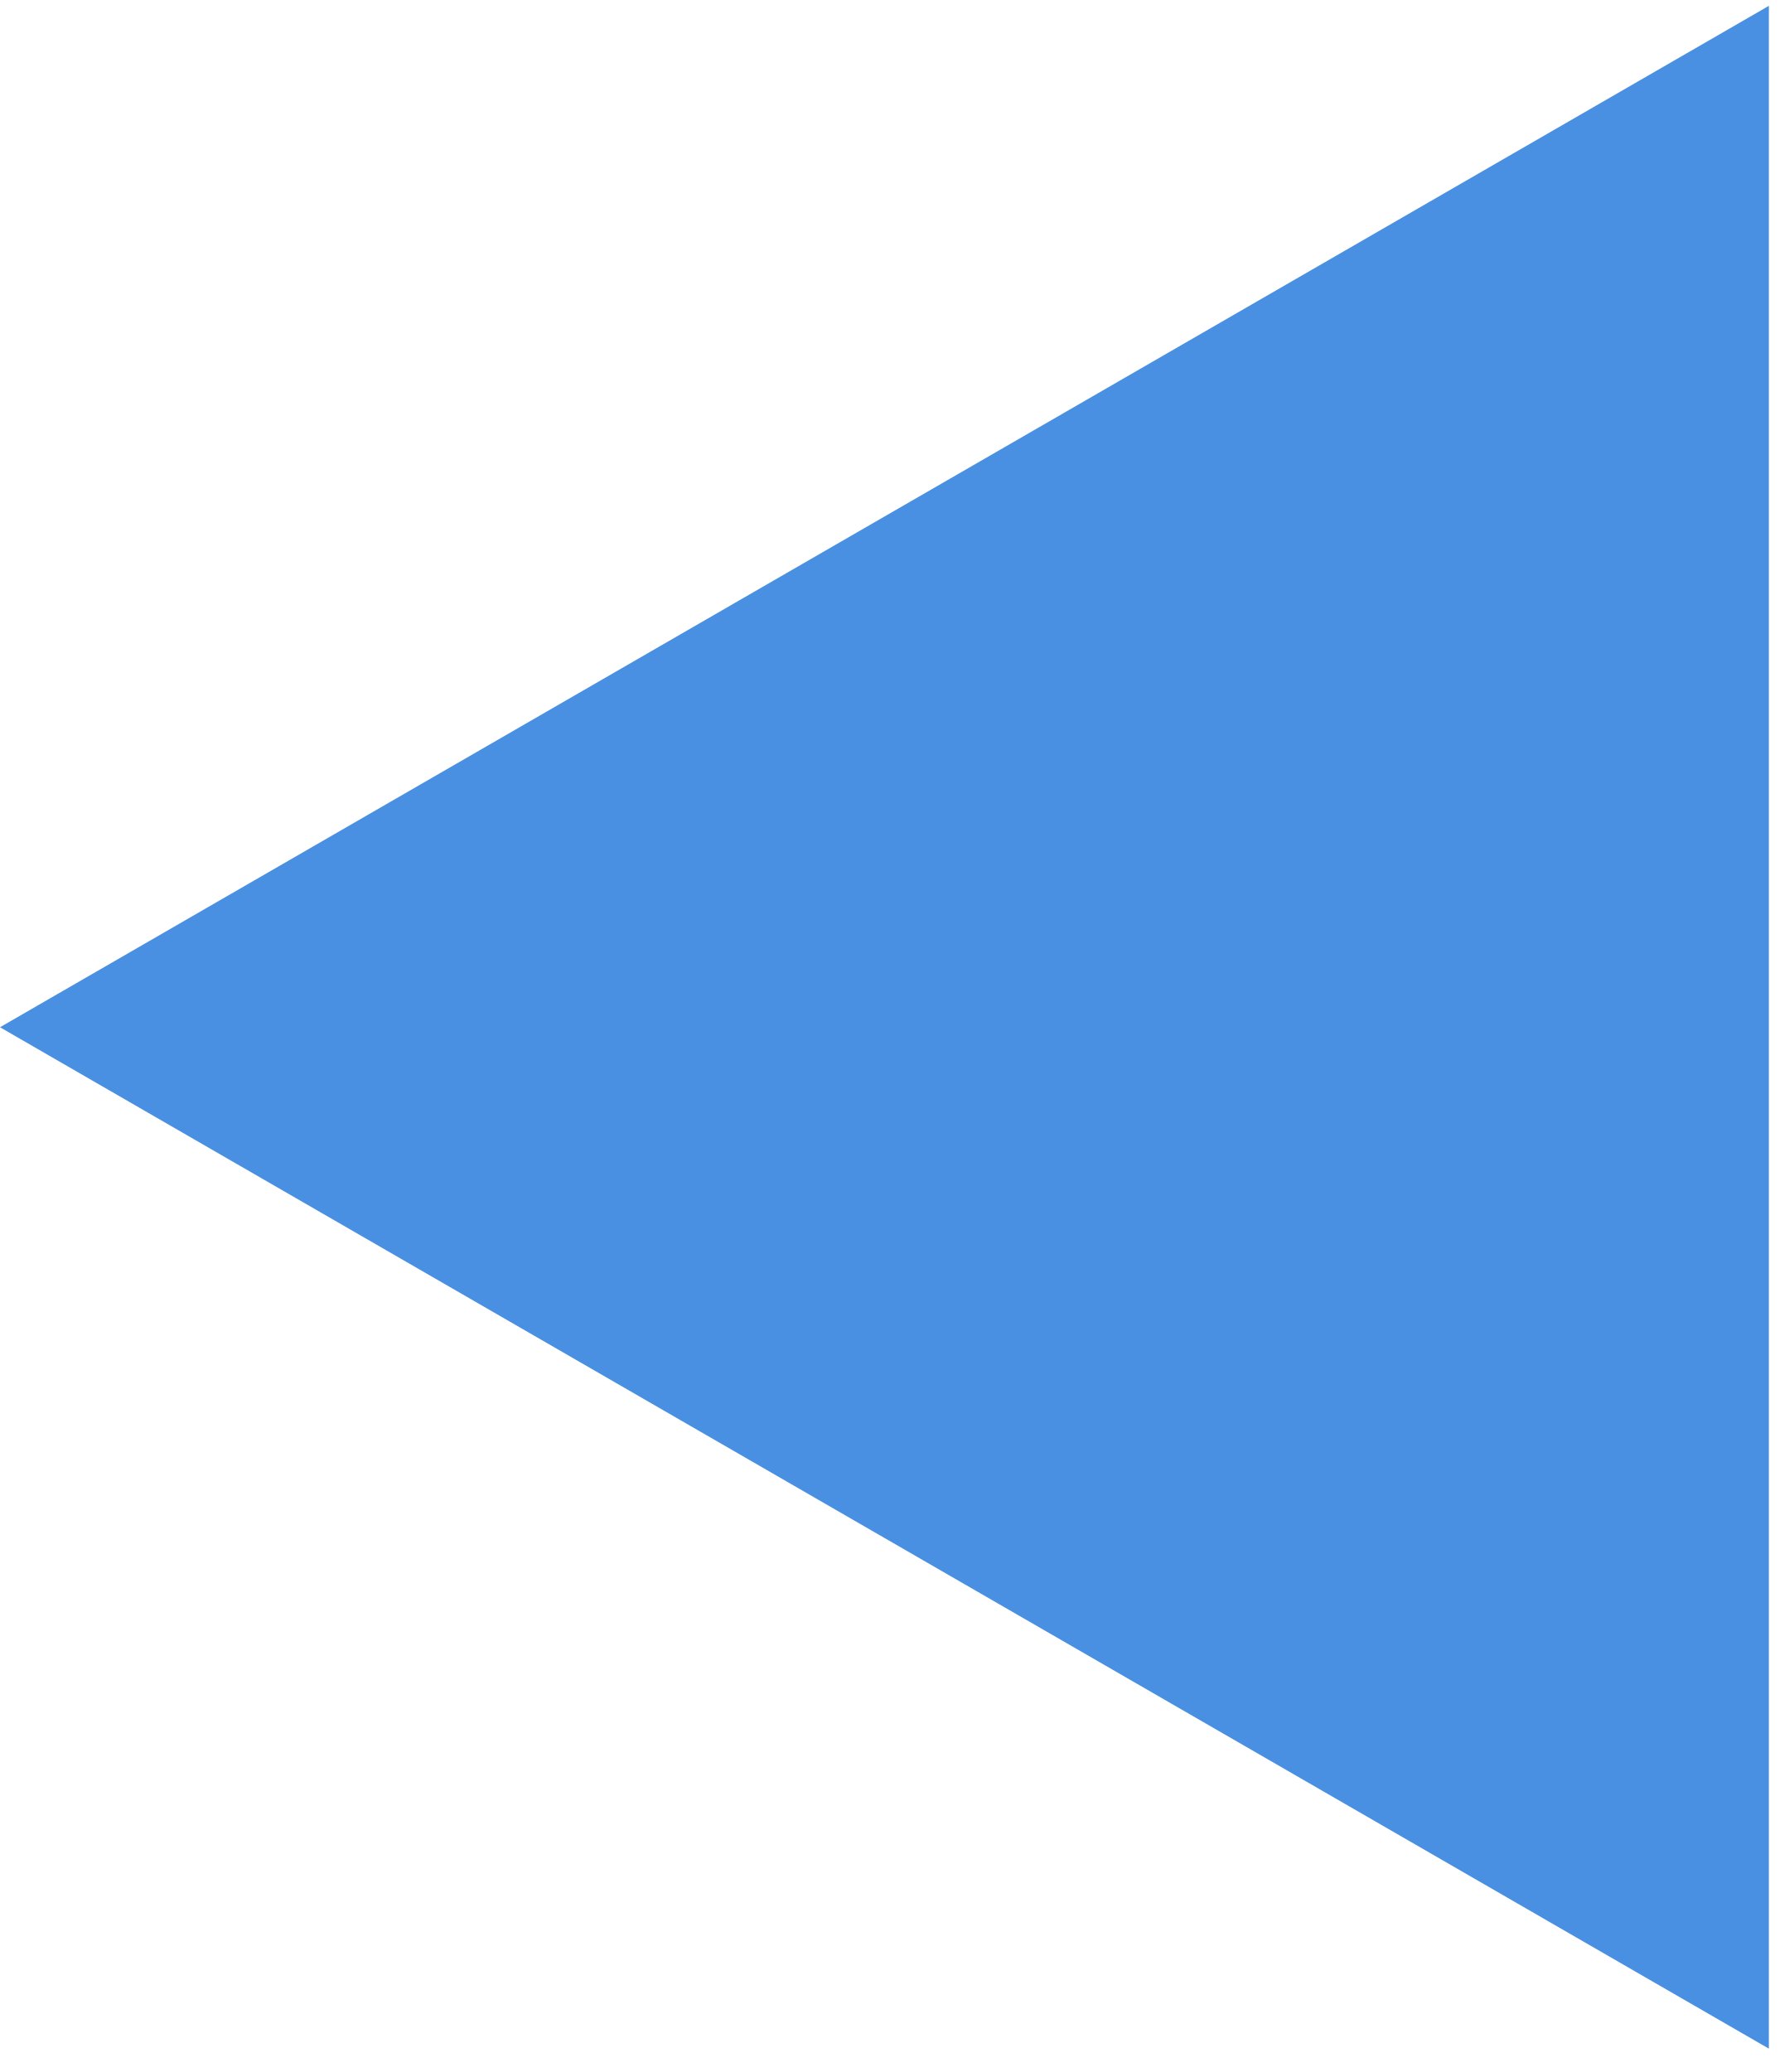
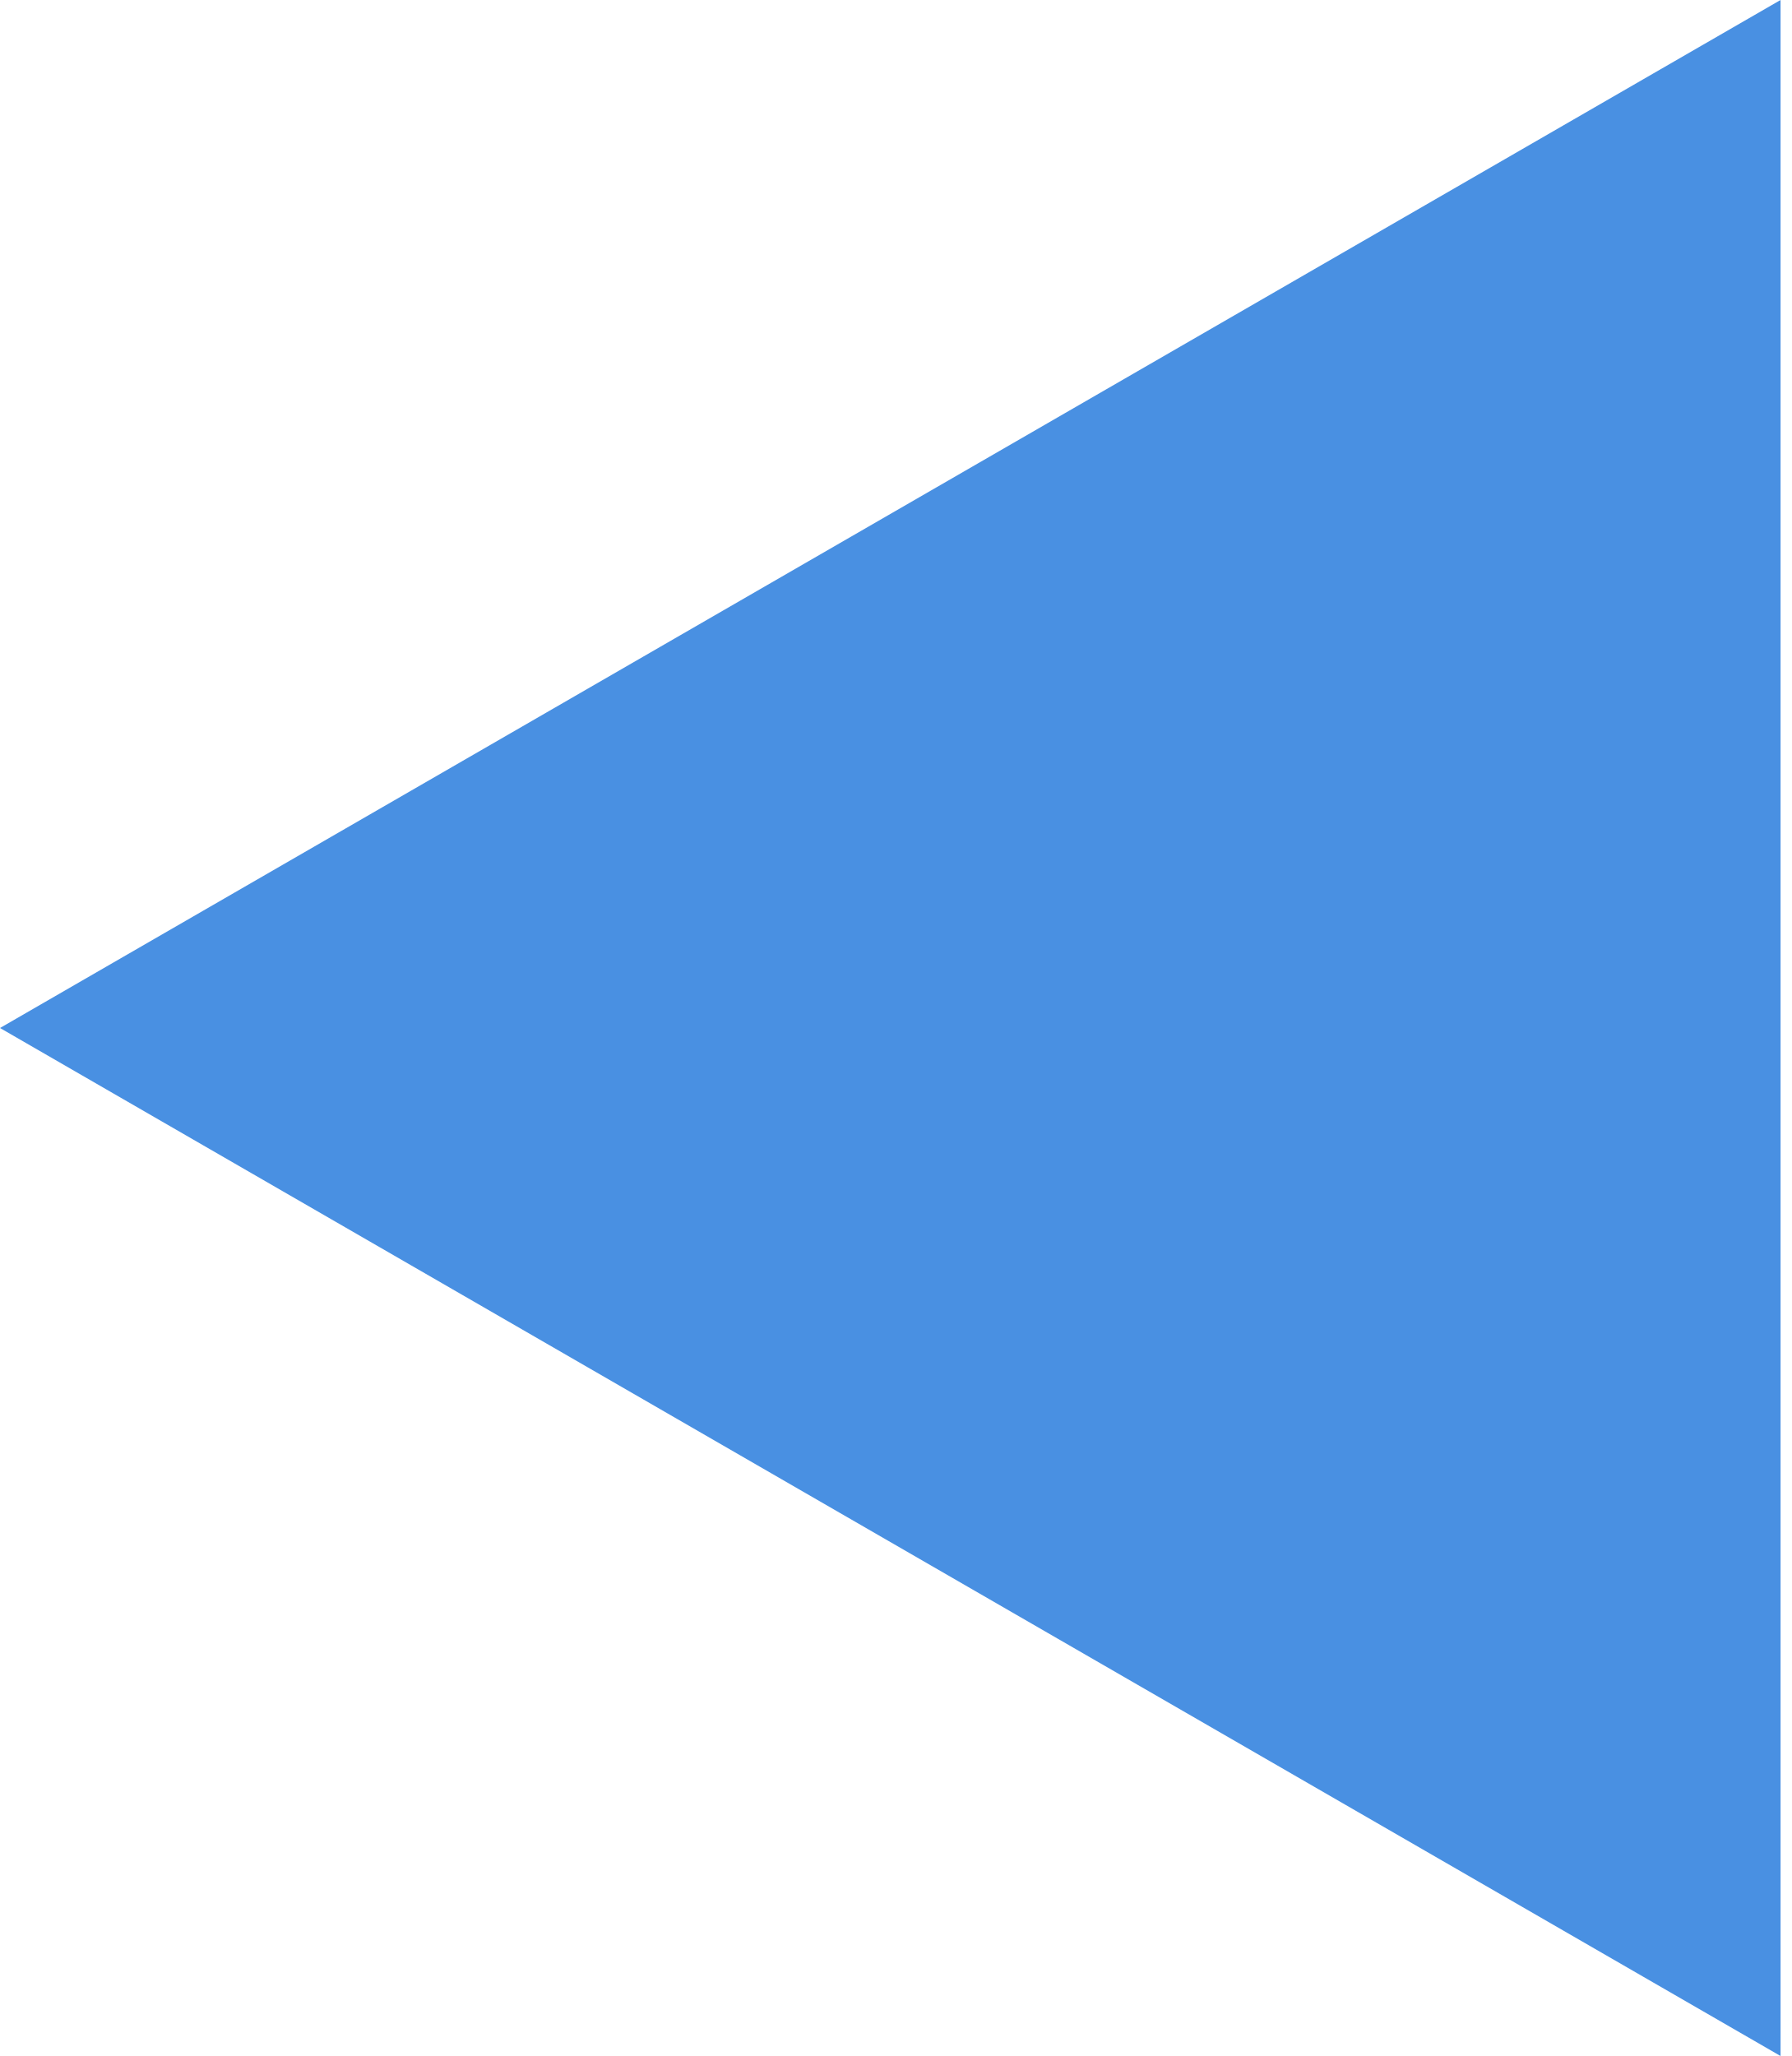
- <svg xmlns="http://www.w3.org/2000/svg" width="61" height="71" viewBox="0 0 61 71">
-   <polygon fill="#4990E2" fill-rule="evenodd" points="60.622 35.2 60.622 70.2 30.311 52.7 0 35.2 30.311 17.7 60.622 .2 60.622 35.2" />
+ <svg xmlns="http://www.w3.org/2000/svg" width="61" height="70" viewBox="0 0 61 70">
+   <polygon fill="#4990E2" fill-rule="evenodd" points="60.622 35 60.622 70 30.311 52.5 0 35 30.311 17.5 60.622 0 60.622 35" />
</svg>
